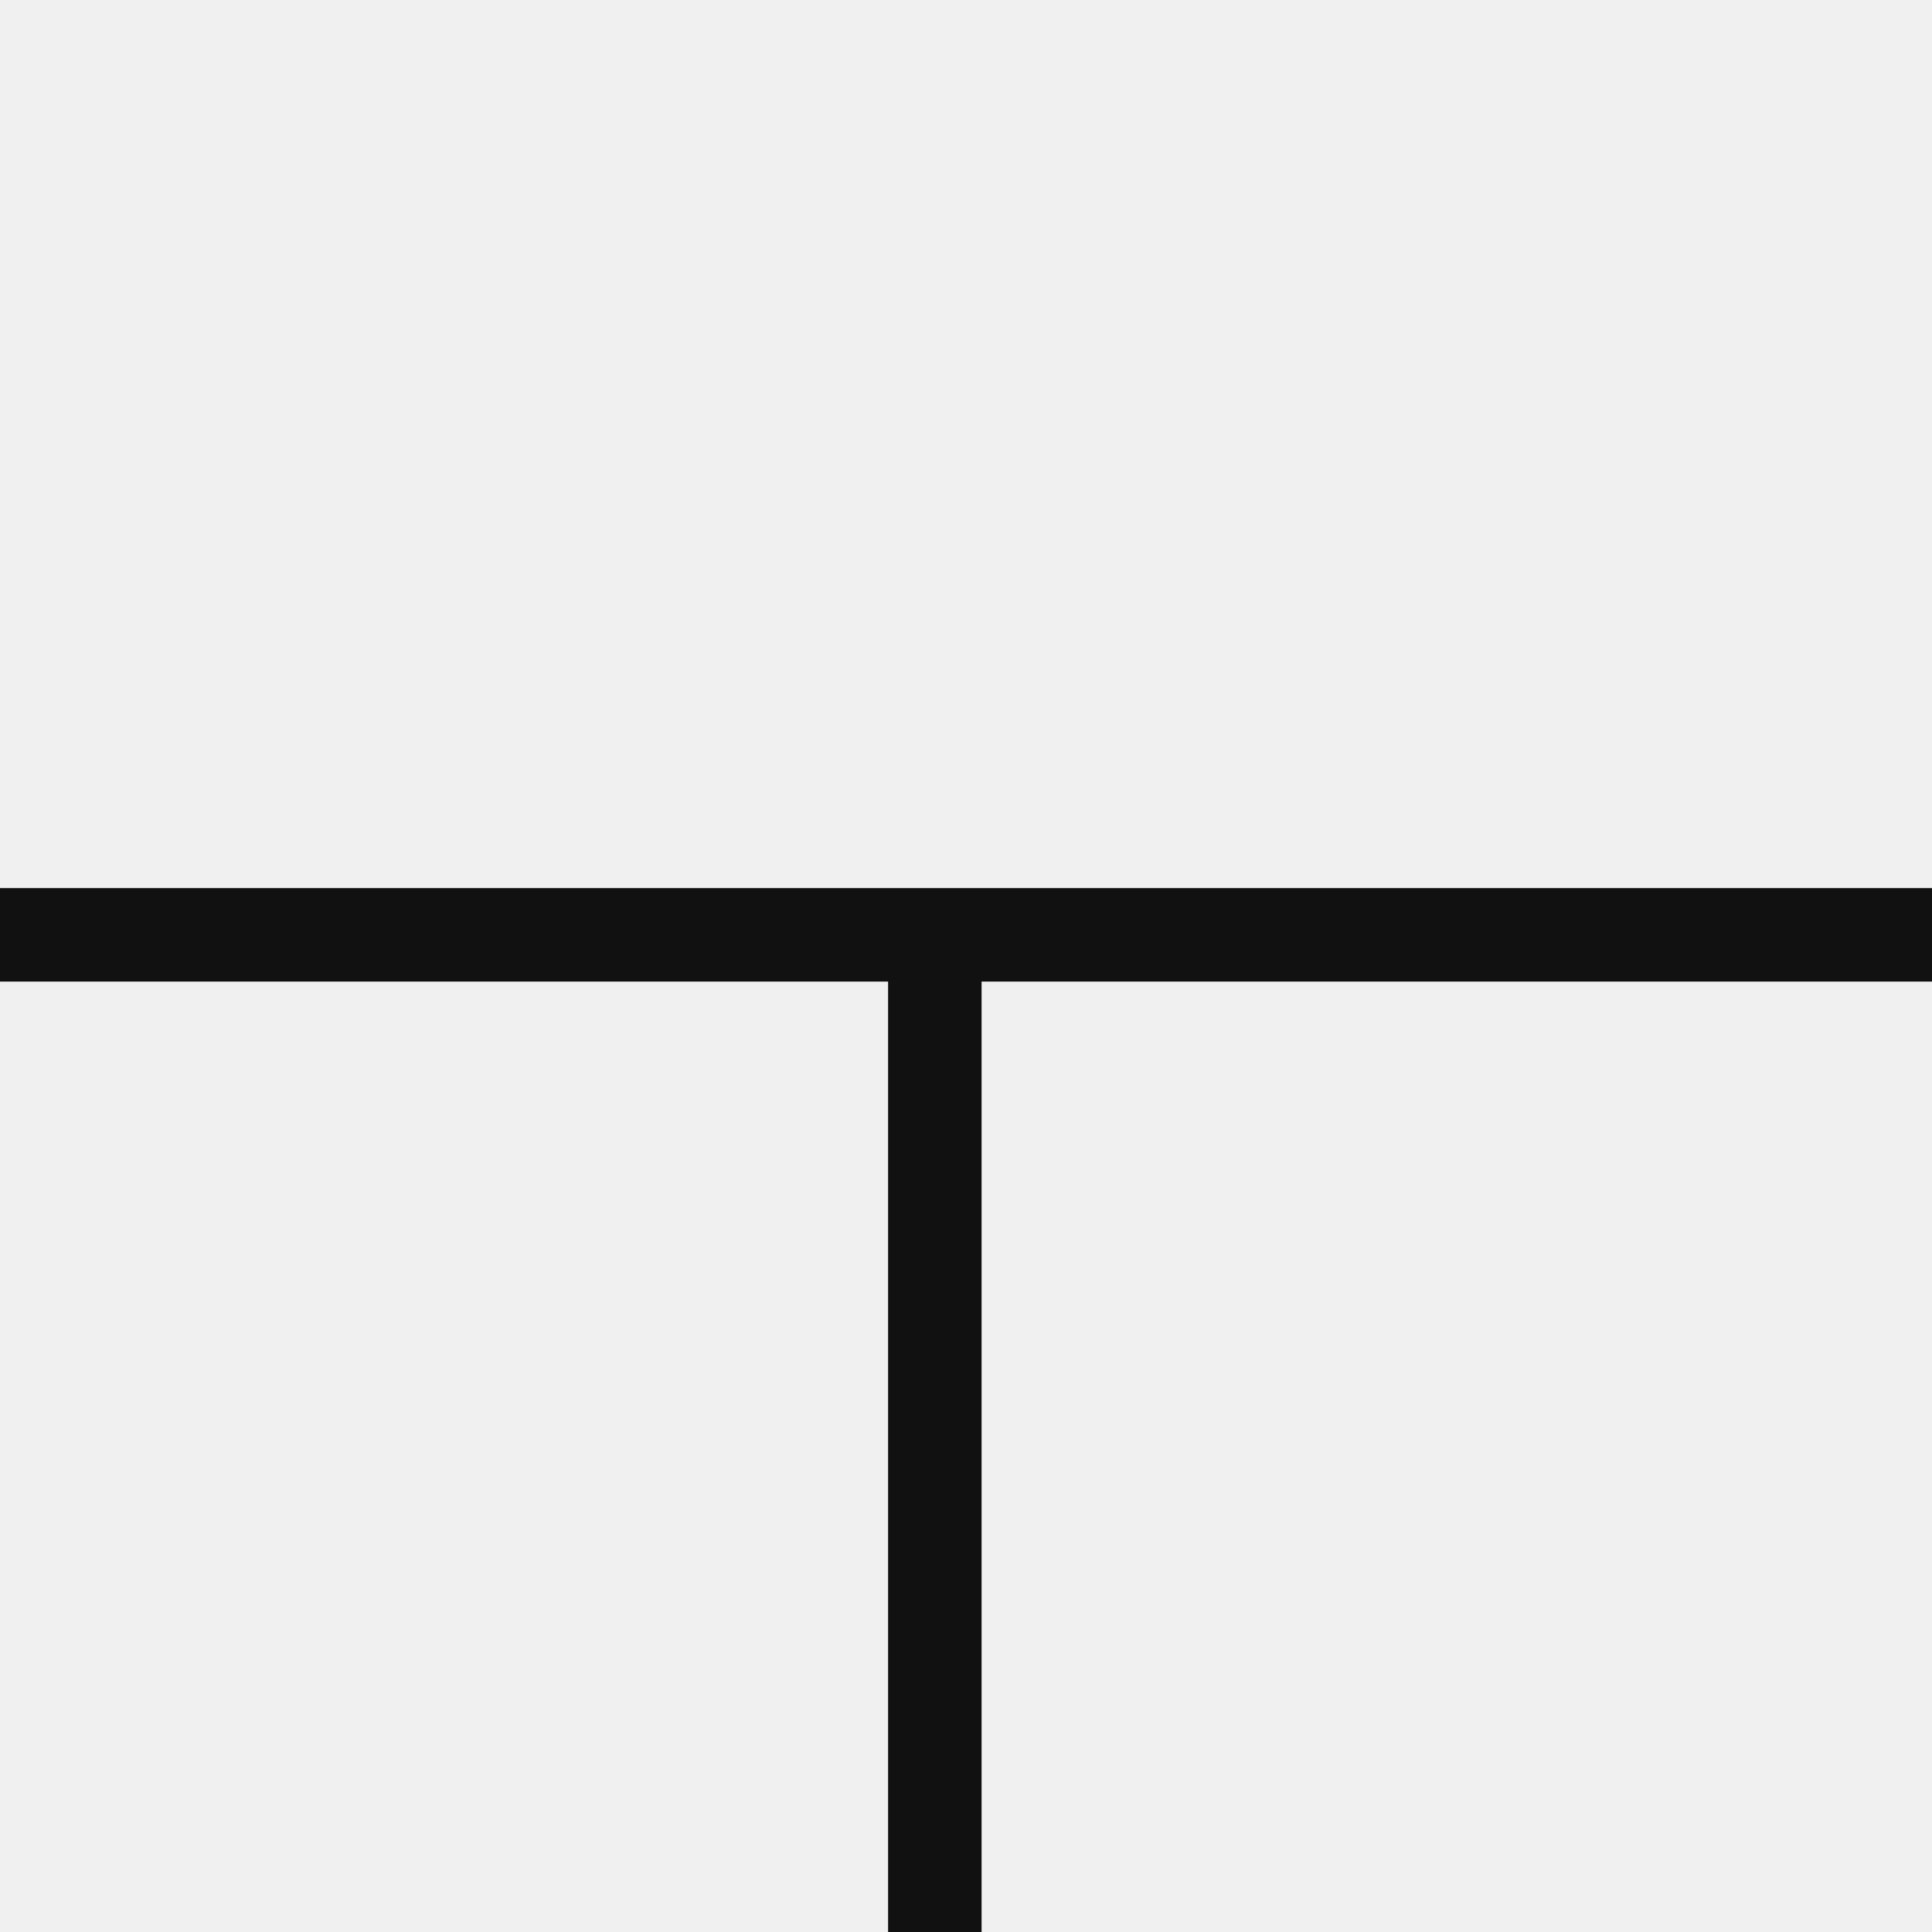
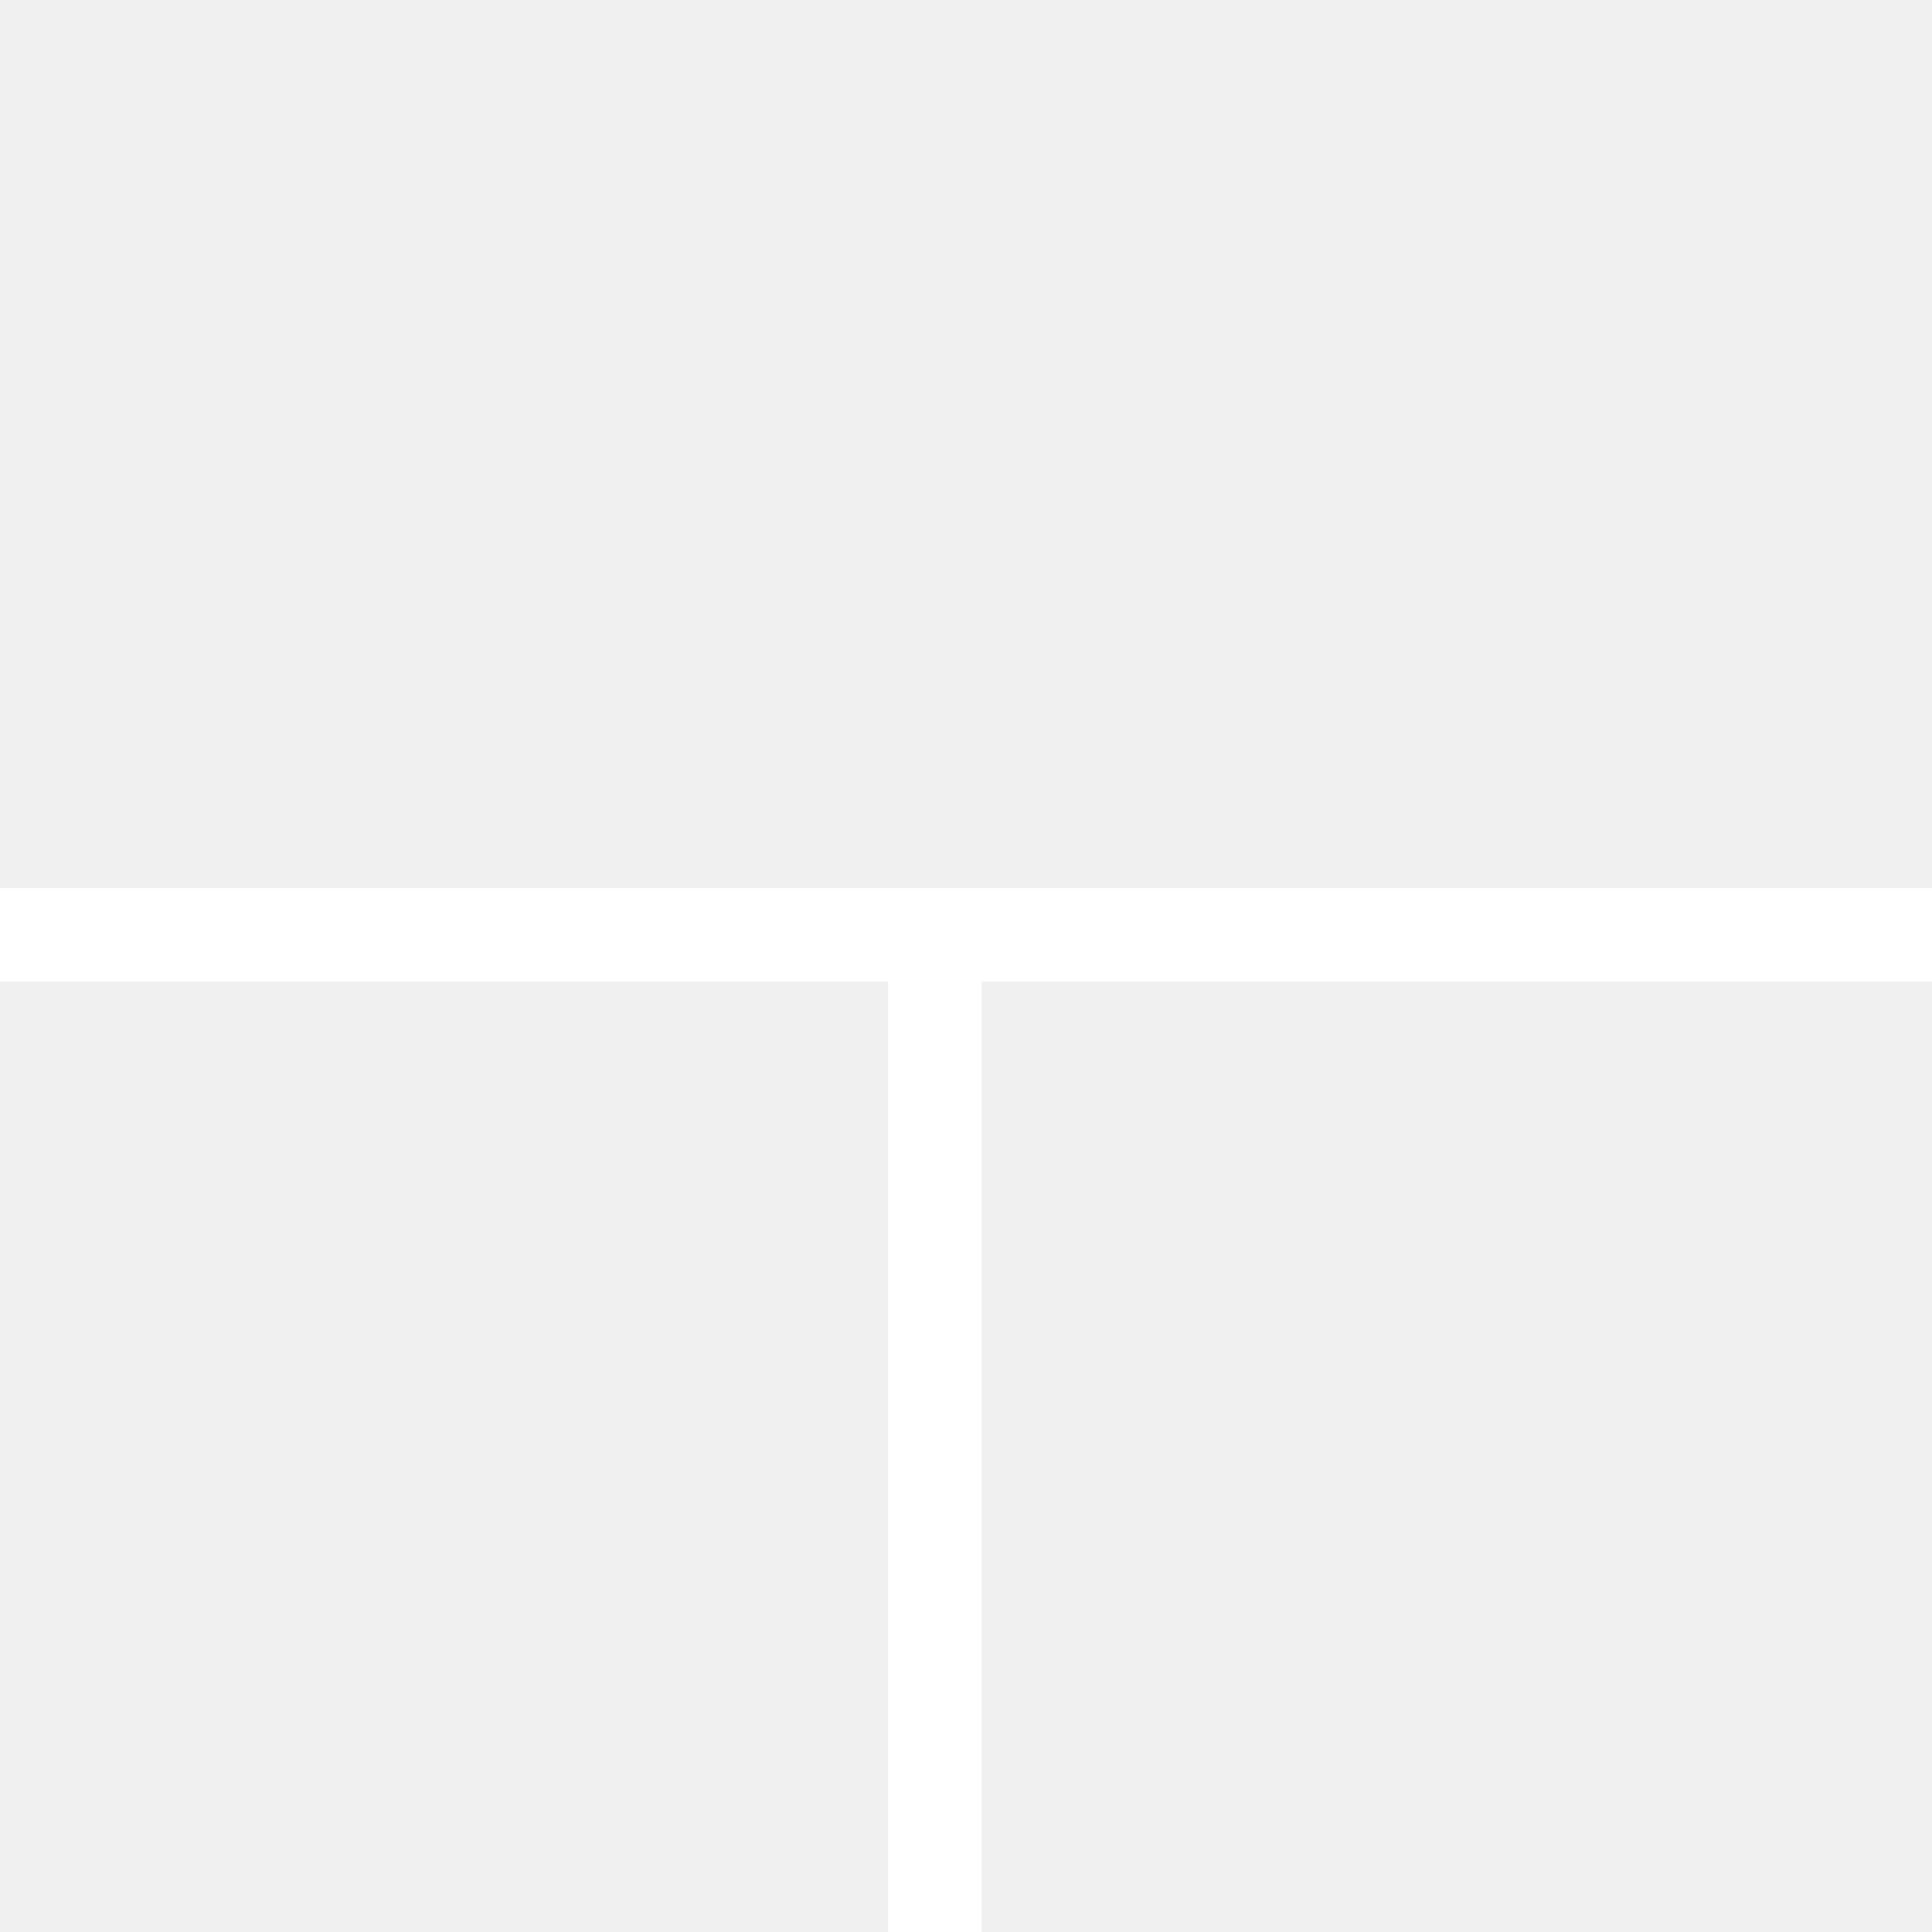
<svg xmlns="http://www.w3.org/2000/svg" width="31" height="31">
  <g>
-     <line stroke="#111" stroke-linecap="undefined" stroke-linejoin="undefined" id="svg_1" y2="15" x2="31" y1="15" x1="0" stroke-width="1.5" fill="none" />
-     <line stroke="#111" stroke-linecap="undefined" stroke-linejoin="undefined" id="svg_2" y2="31" x2="15" y1="15" x1="15" fill-opacity="null" stroke-opacity="null" stroke-width="1.5" fill="none" />
+     <line stroke="#FFF" stroke-linecap="undefined" stroke-linejoin="undefined" id="svg_1" y2="15" x2="31" y1="15" x1="0" stroke-width="1.5" fill="none" />
+     <line stroke="#FFF" stroke-linecap="undefined" stroke-linejoin="undefined" id="svg_2" y2="31" x2="15" y1="15" x1="15" fill-opacity="null" stroke-opacity="null" stroke-width="1.5" fill="none" />
  </g>
</svg>
